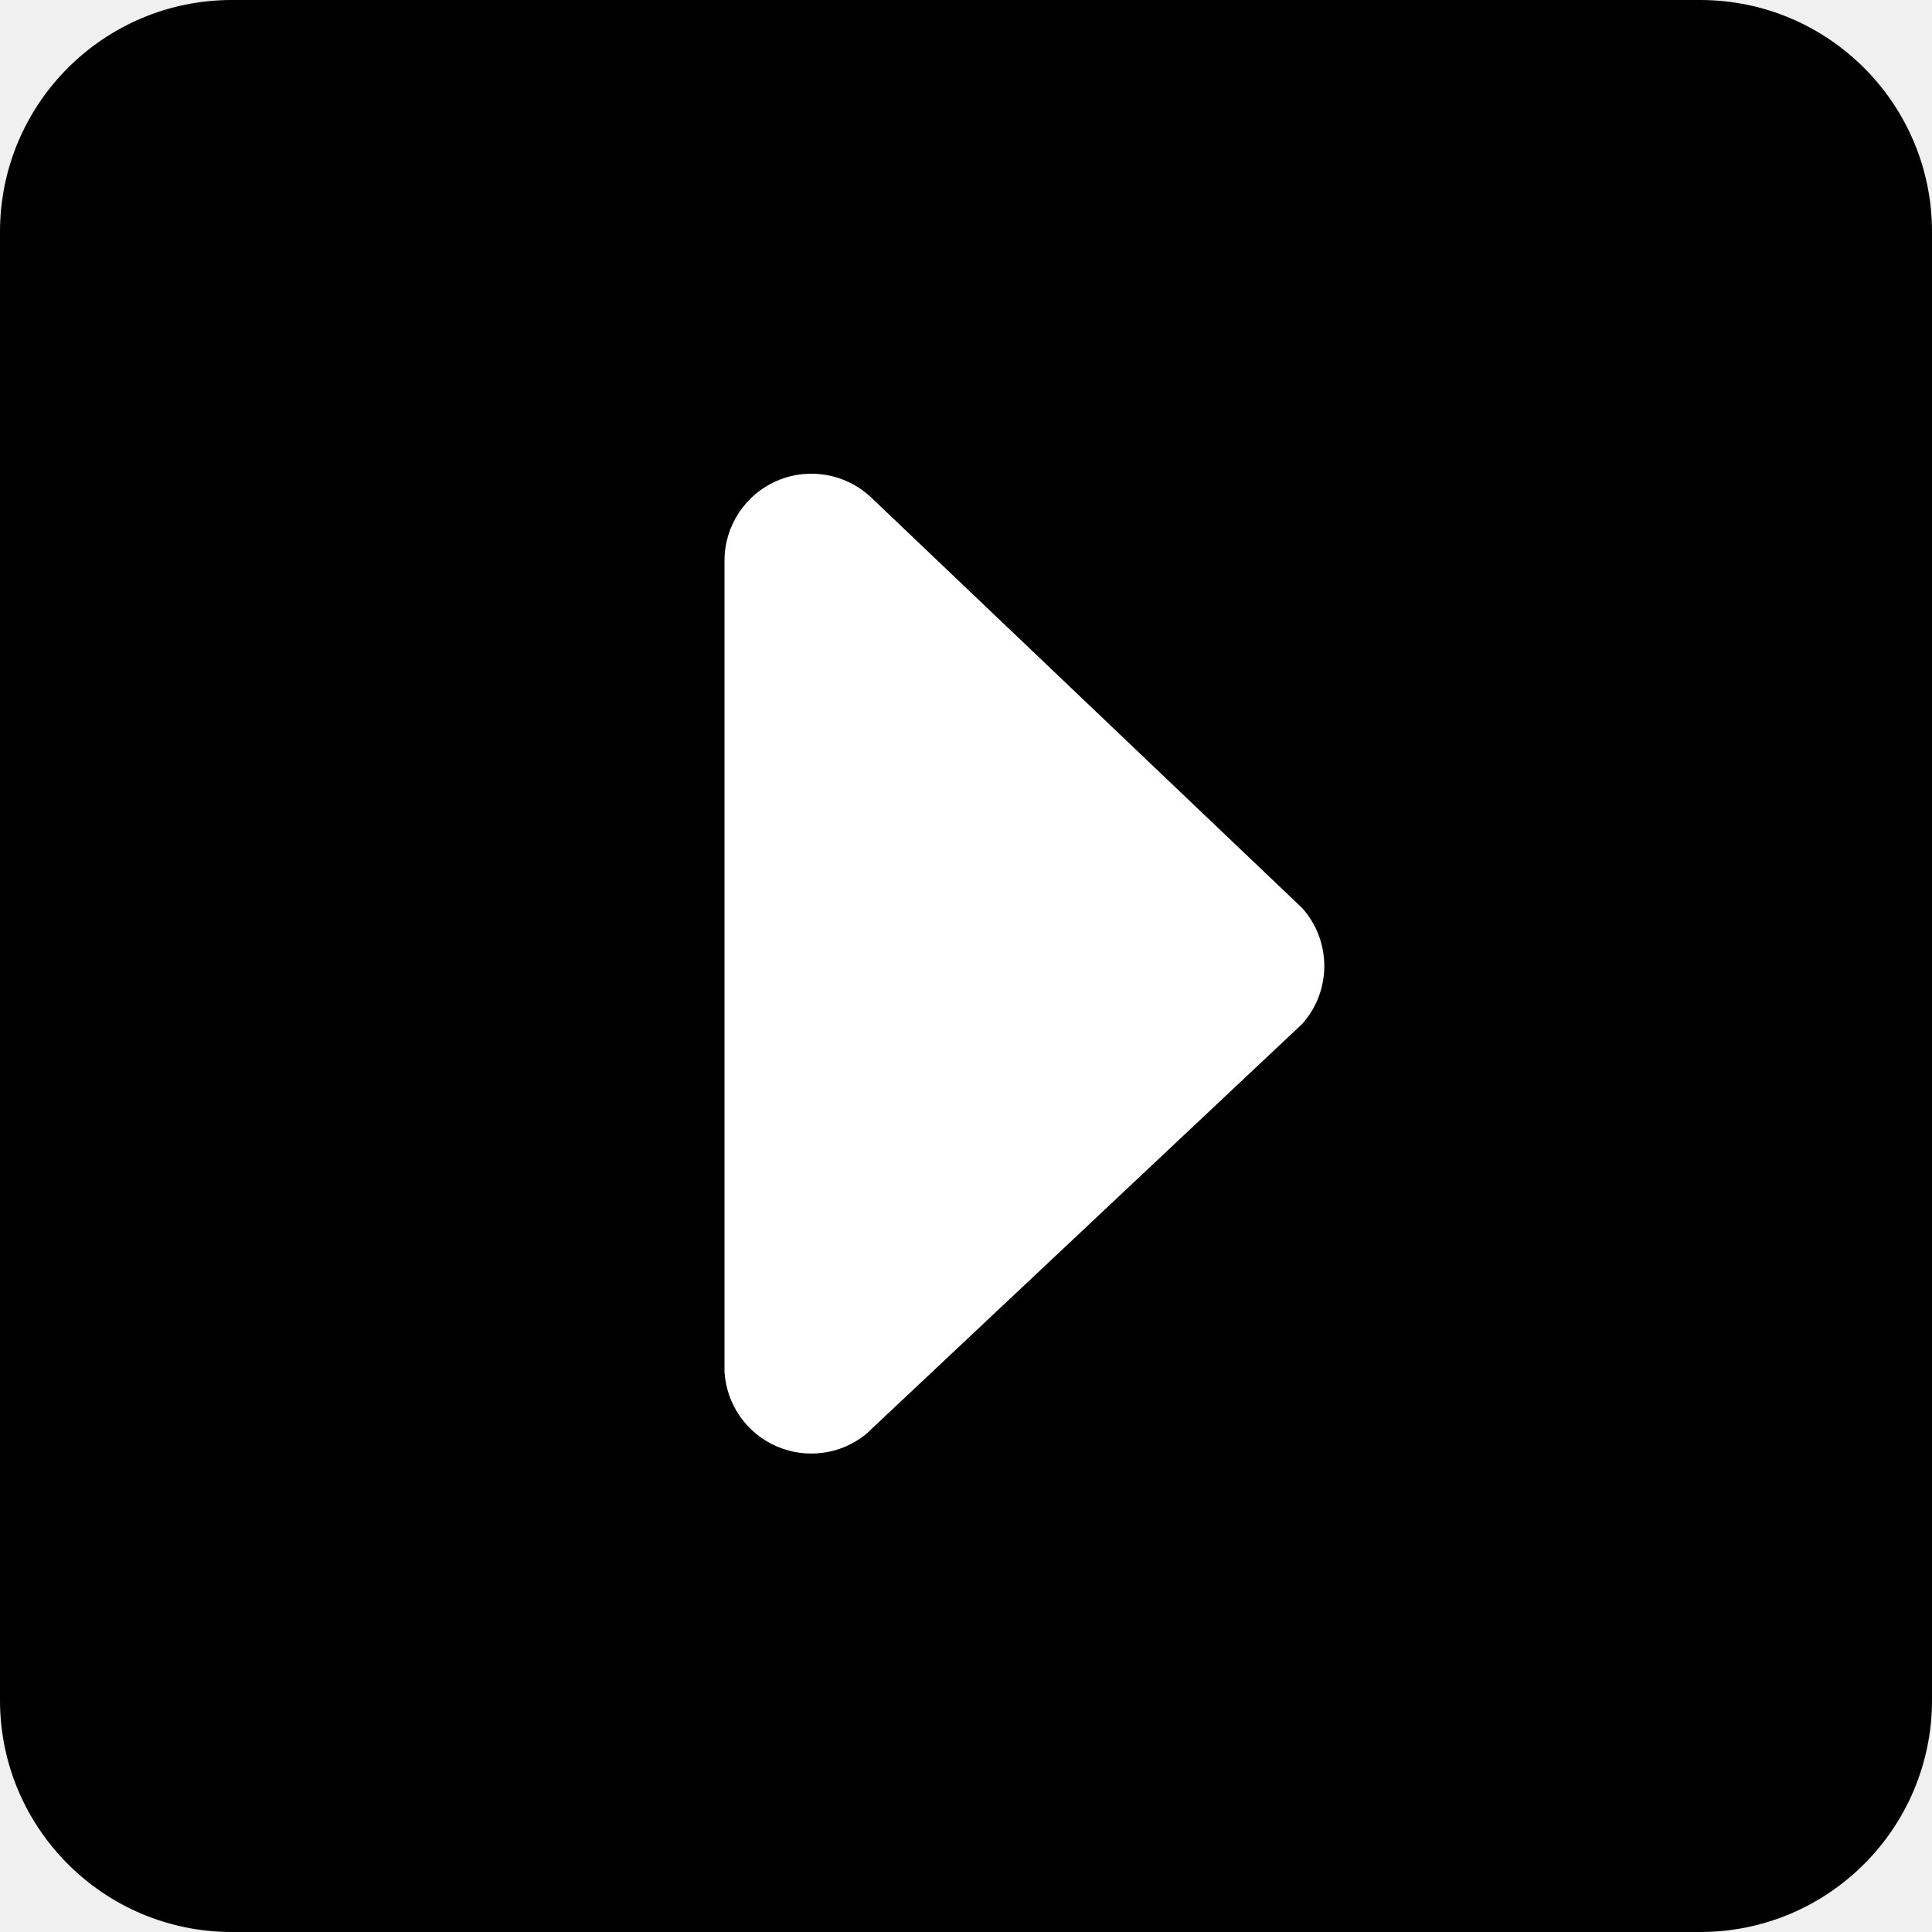
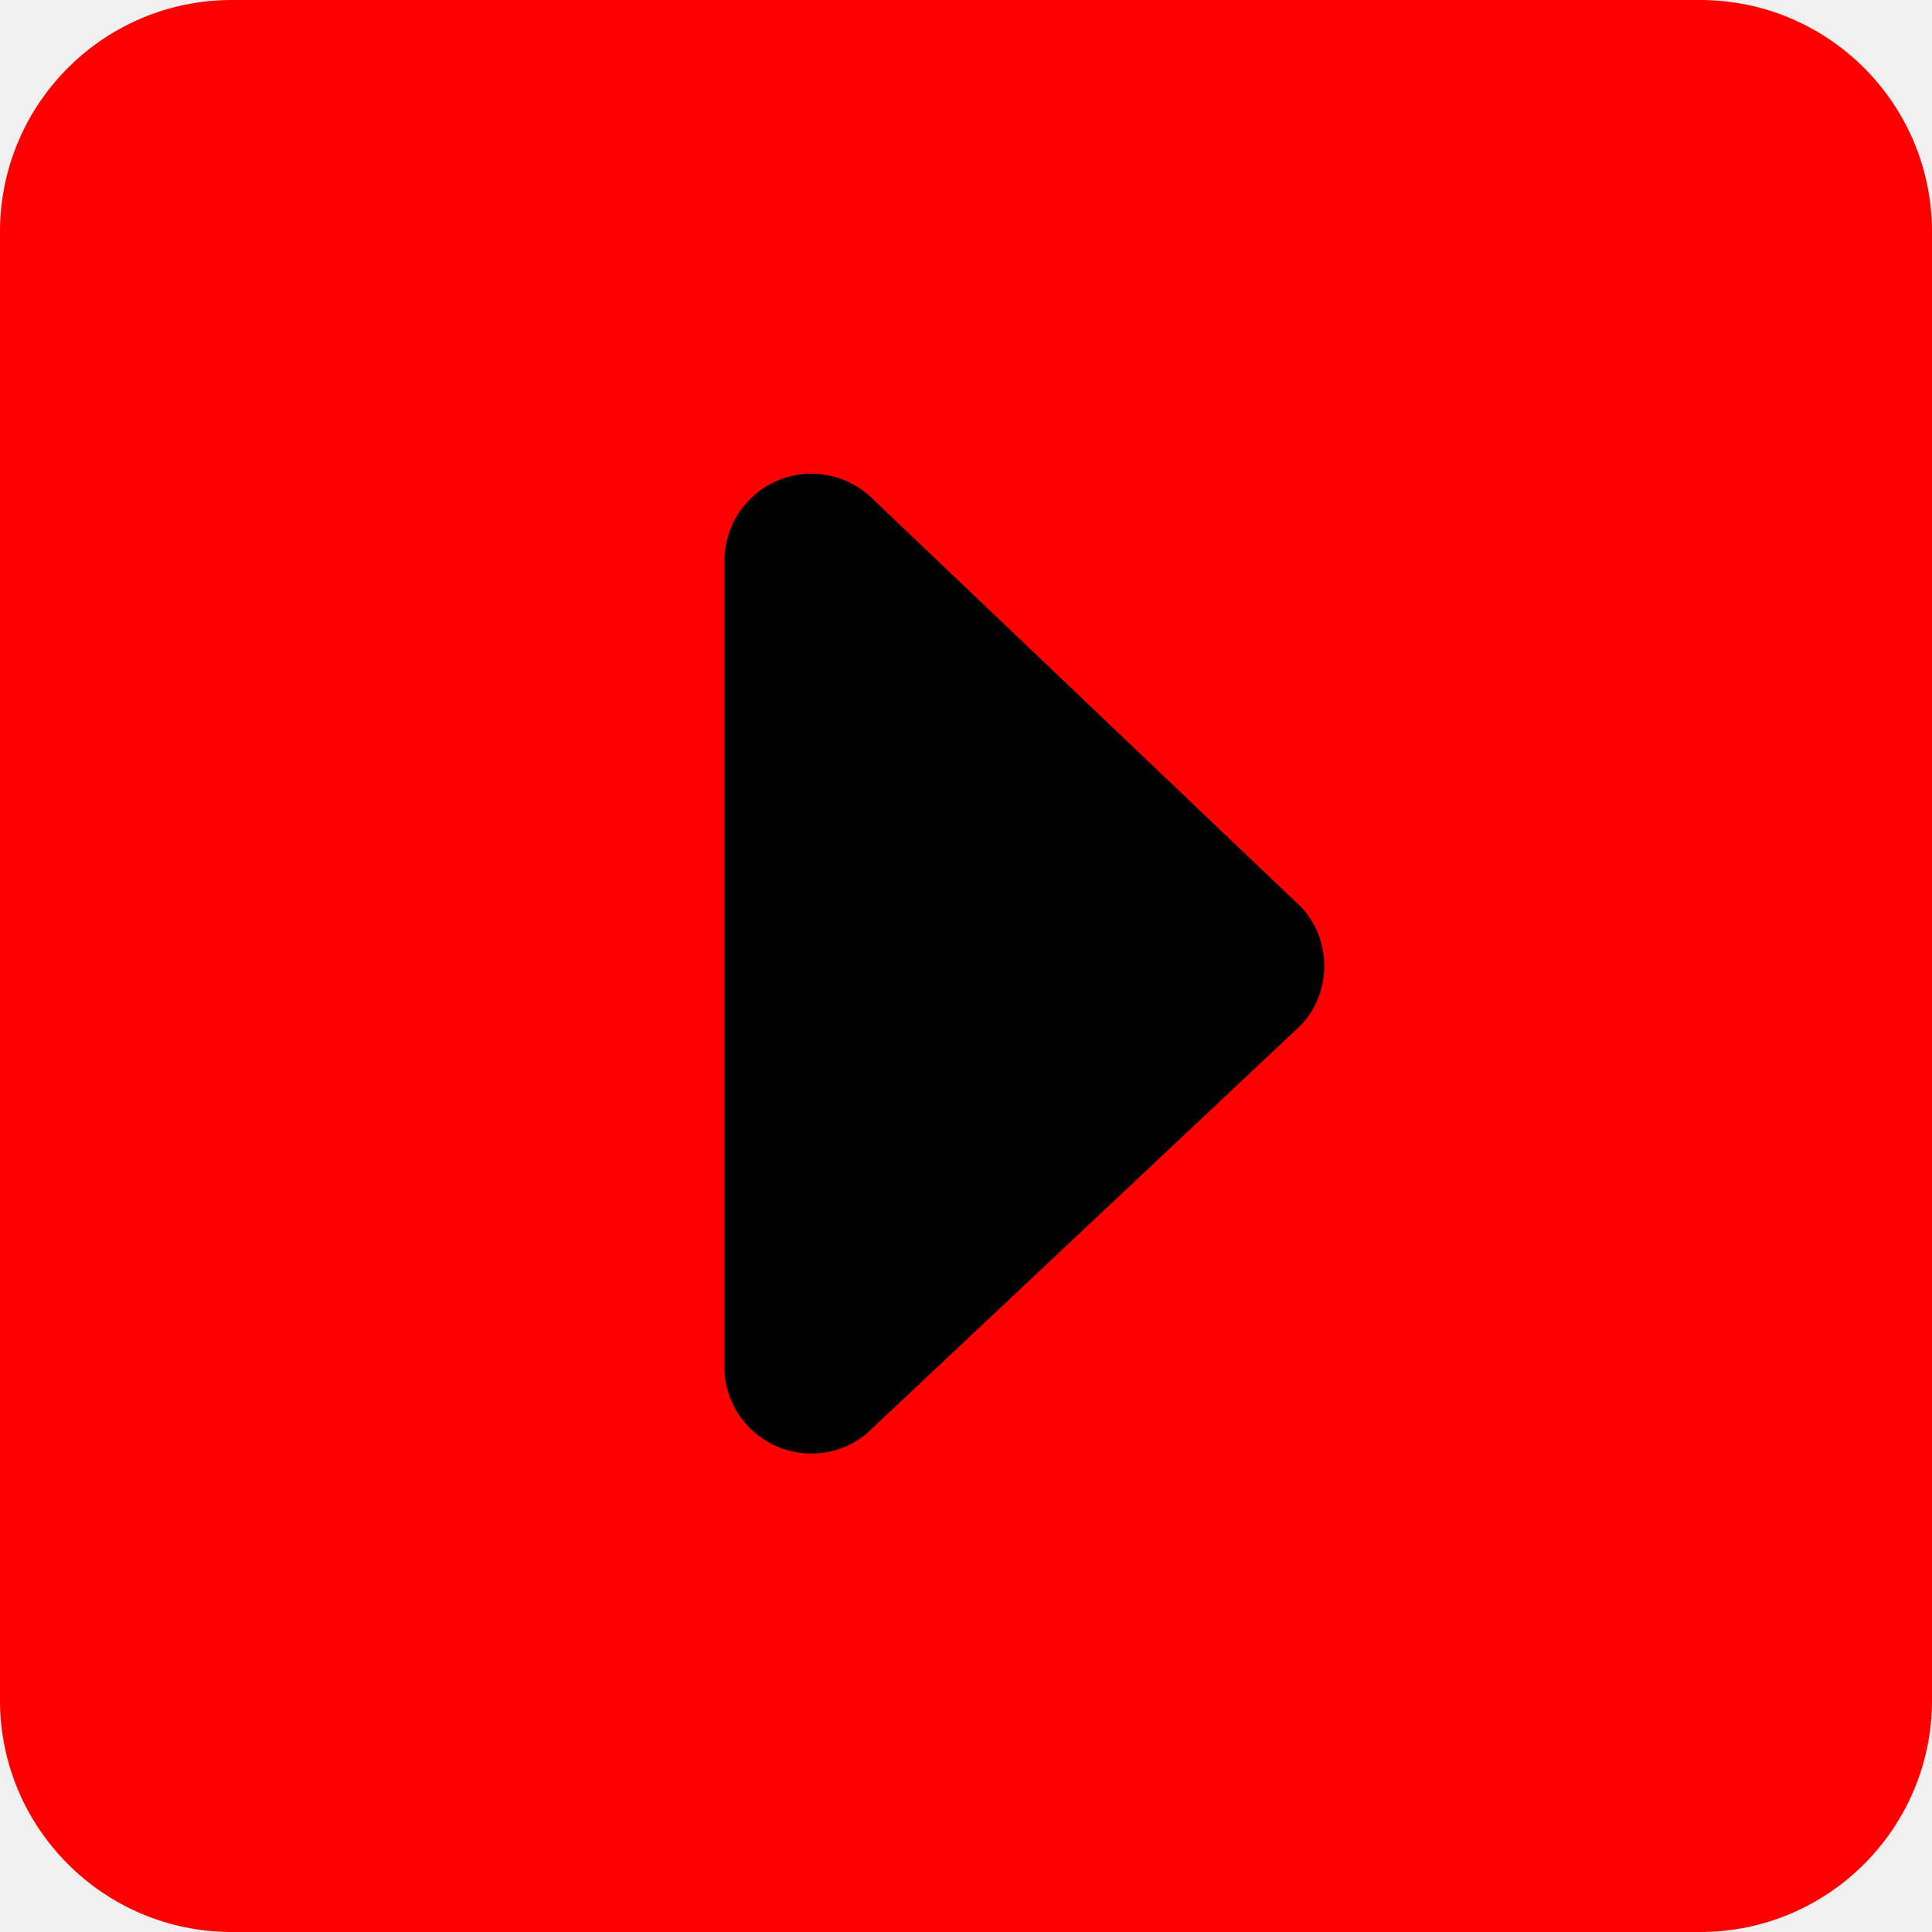
<svg xmlns="http://www.w3.org/2000/svg" width="16" height="16">
-   <rect x="0" y="0" width="16" height="16" rx="1.92" />
-   <path fill="#ffffff" d="M 6 4.64 L 6 11.36 A 0.72 0.72 0 0 0 7.171 11.878 L 10.784 8.48 A 0.72 0.72 0 0 0 10.784 7.52 L 7.217 4.122 A 0.72 0.72 0 0 0 6 4.64" />
+   <rect fill="red" x="0" y="0" width="16" height="16" rx="1.92" />
+   <path d="M 6 4.64 L 6 11.36 A 0.72 0.72 0 0 0 7.171 11.878 L 10.784 8.48 A 0.72 0.72 0 0 0 10.784 7.52 L 7.217 4.122 A 0.72 0.72 0 0 0 6 4.64" />
</svg>
